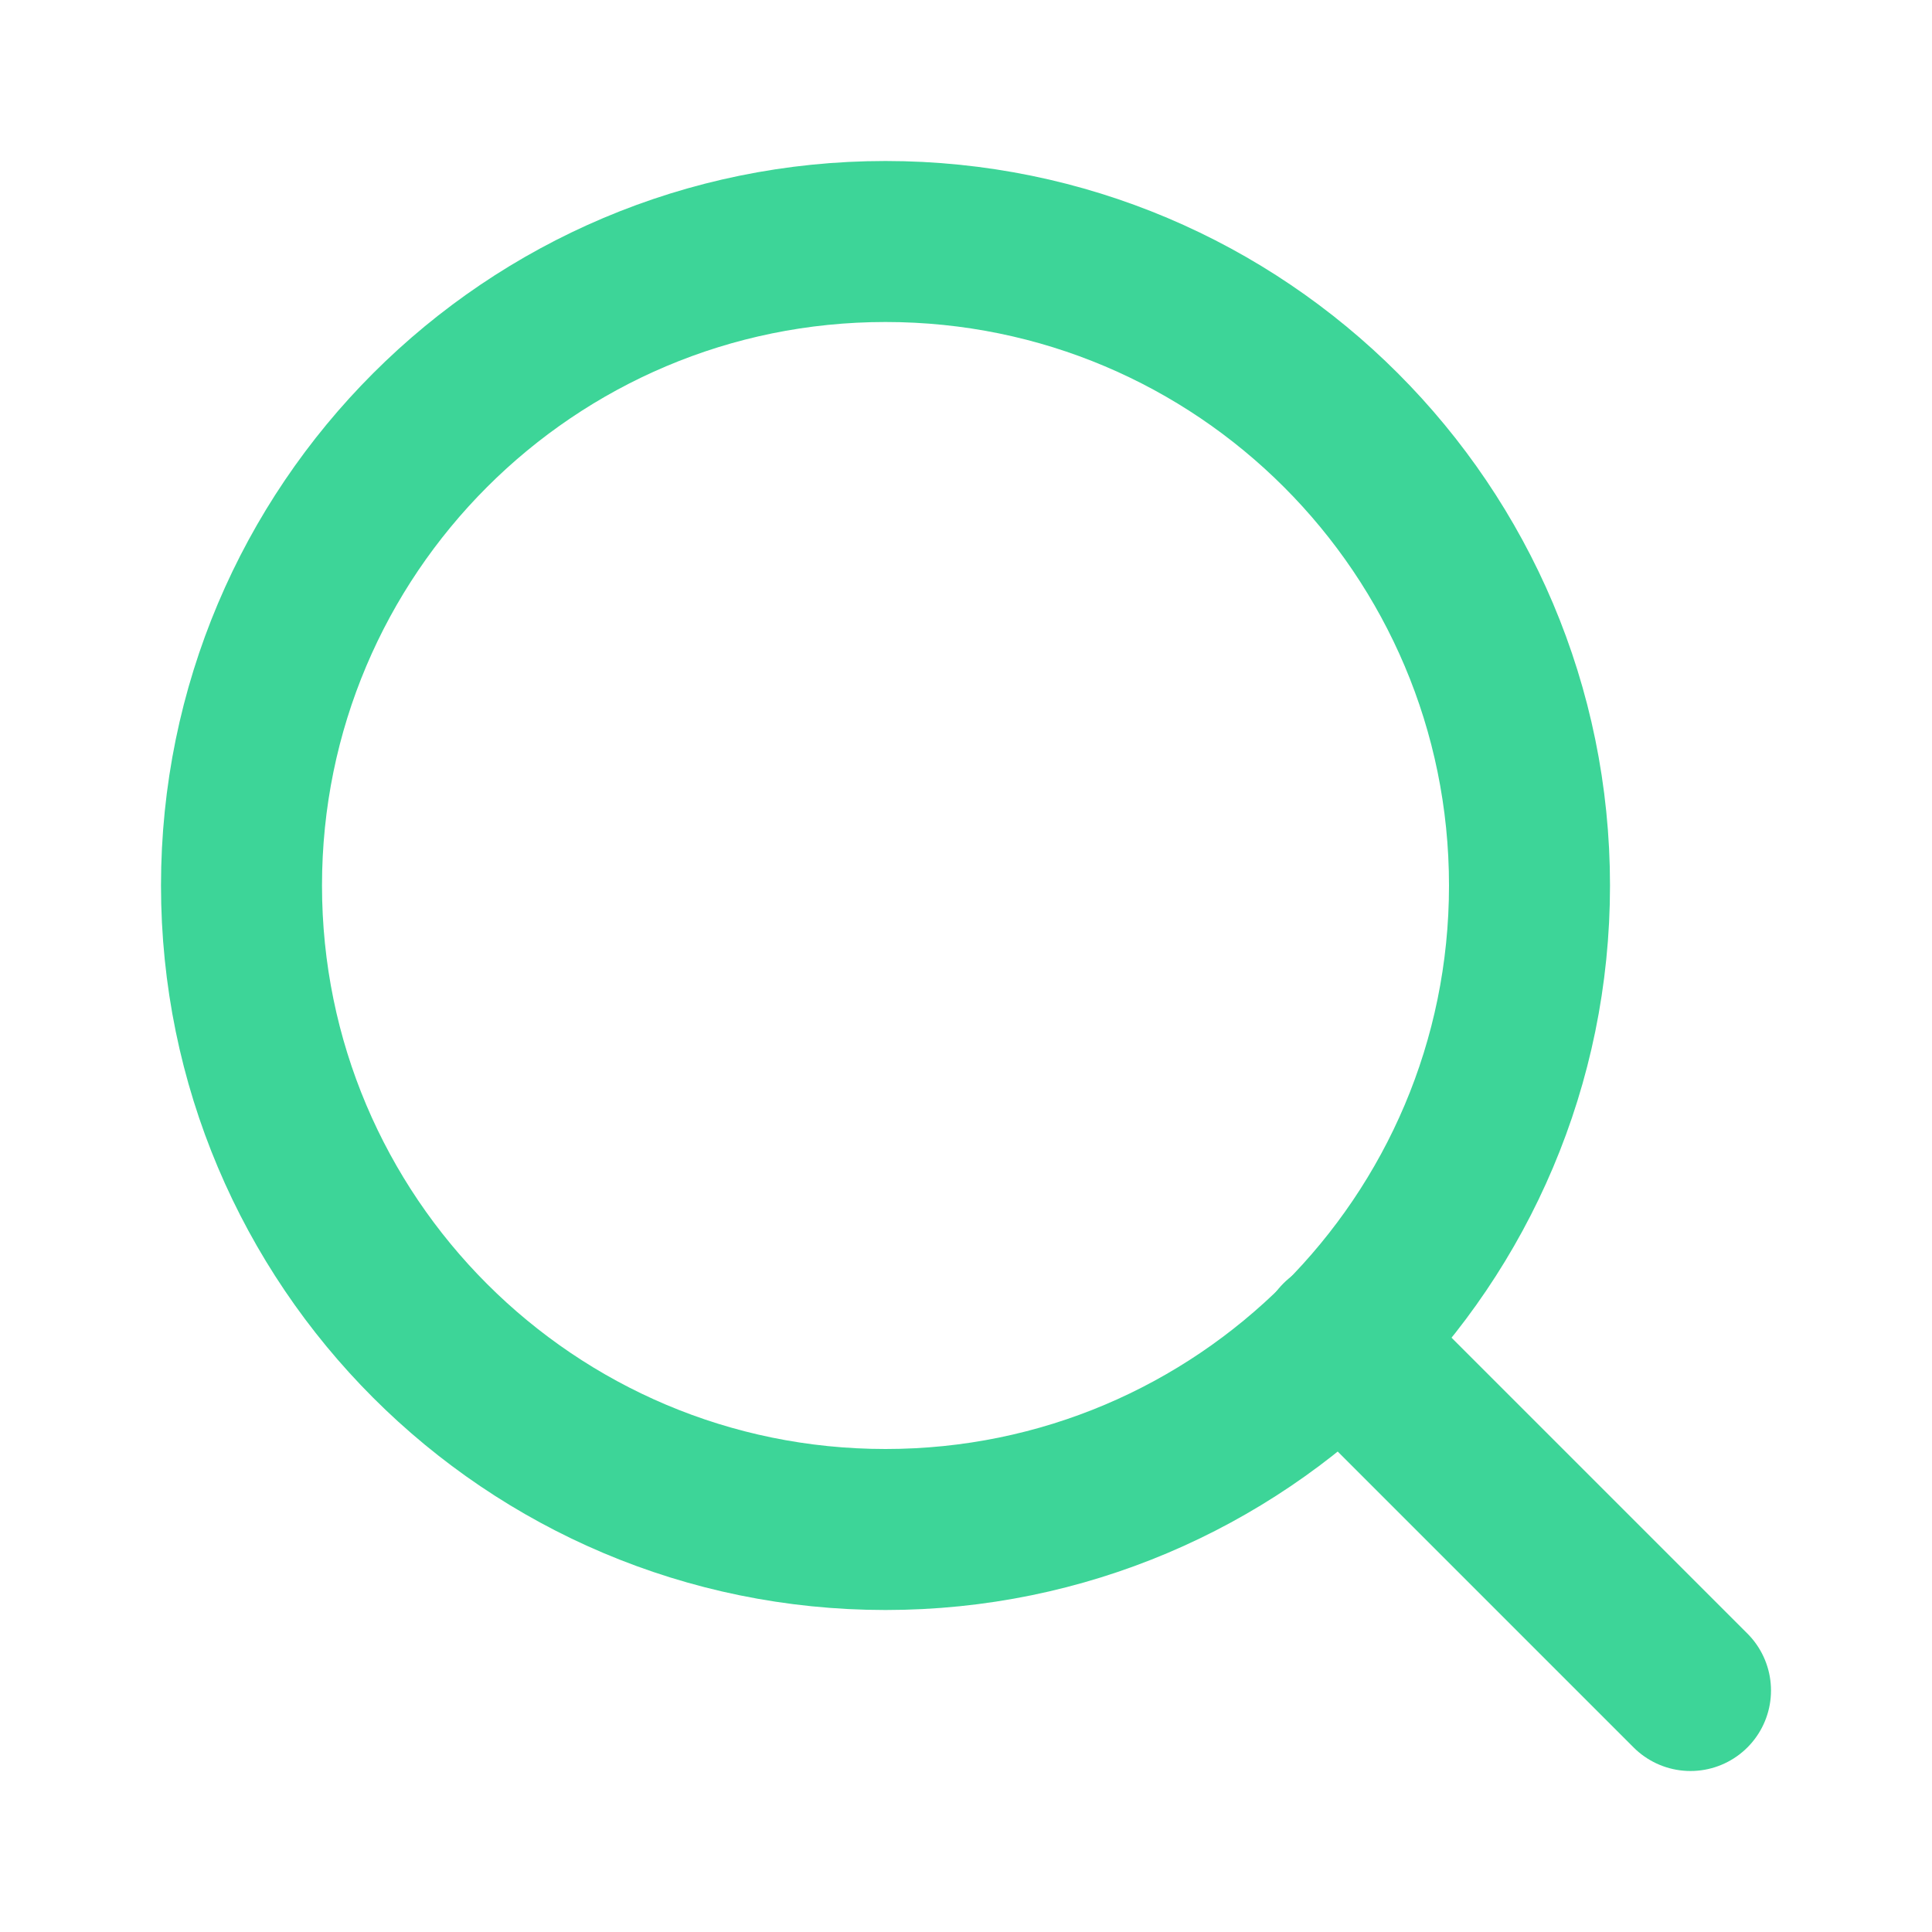
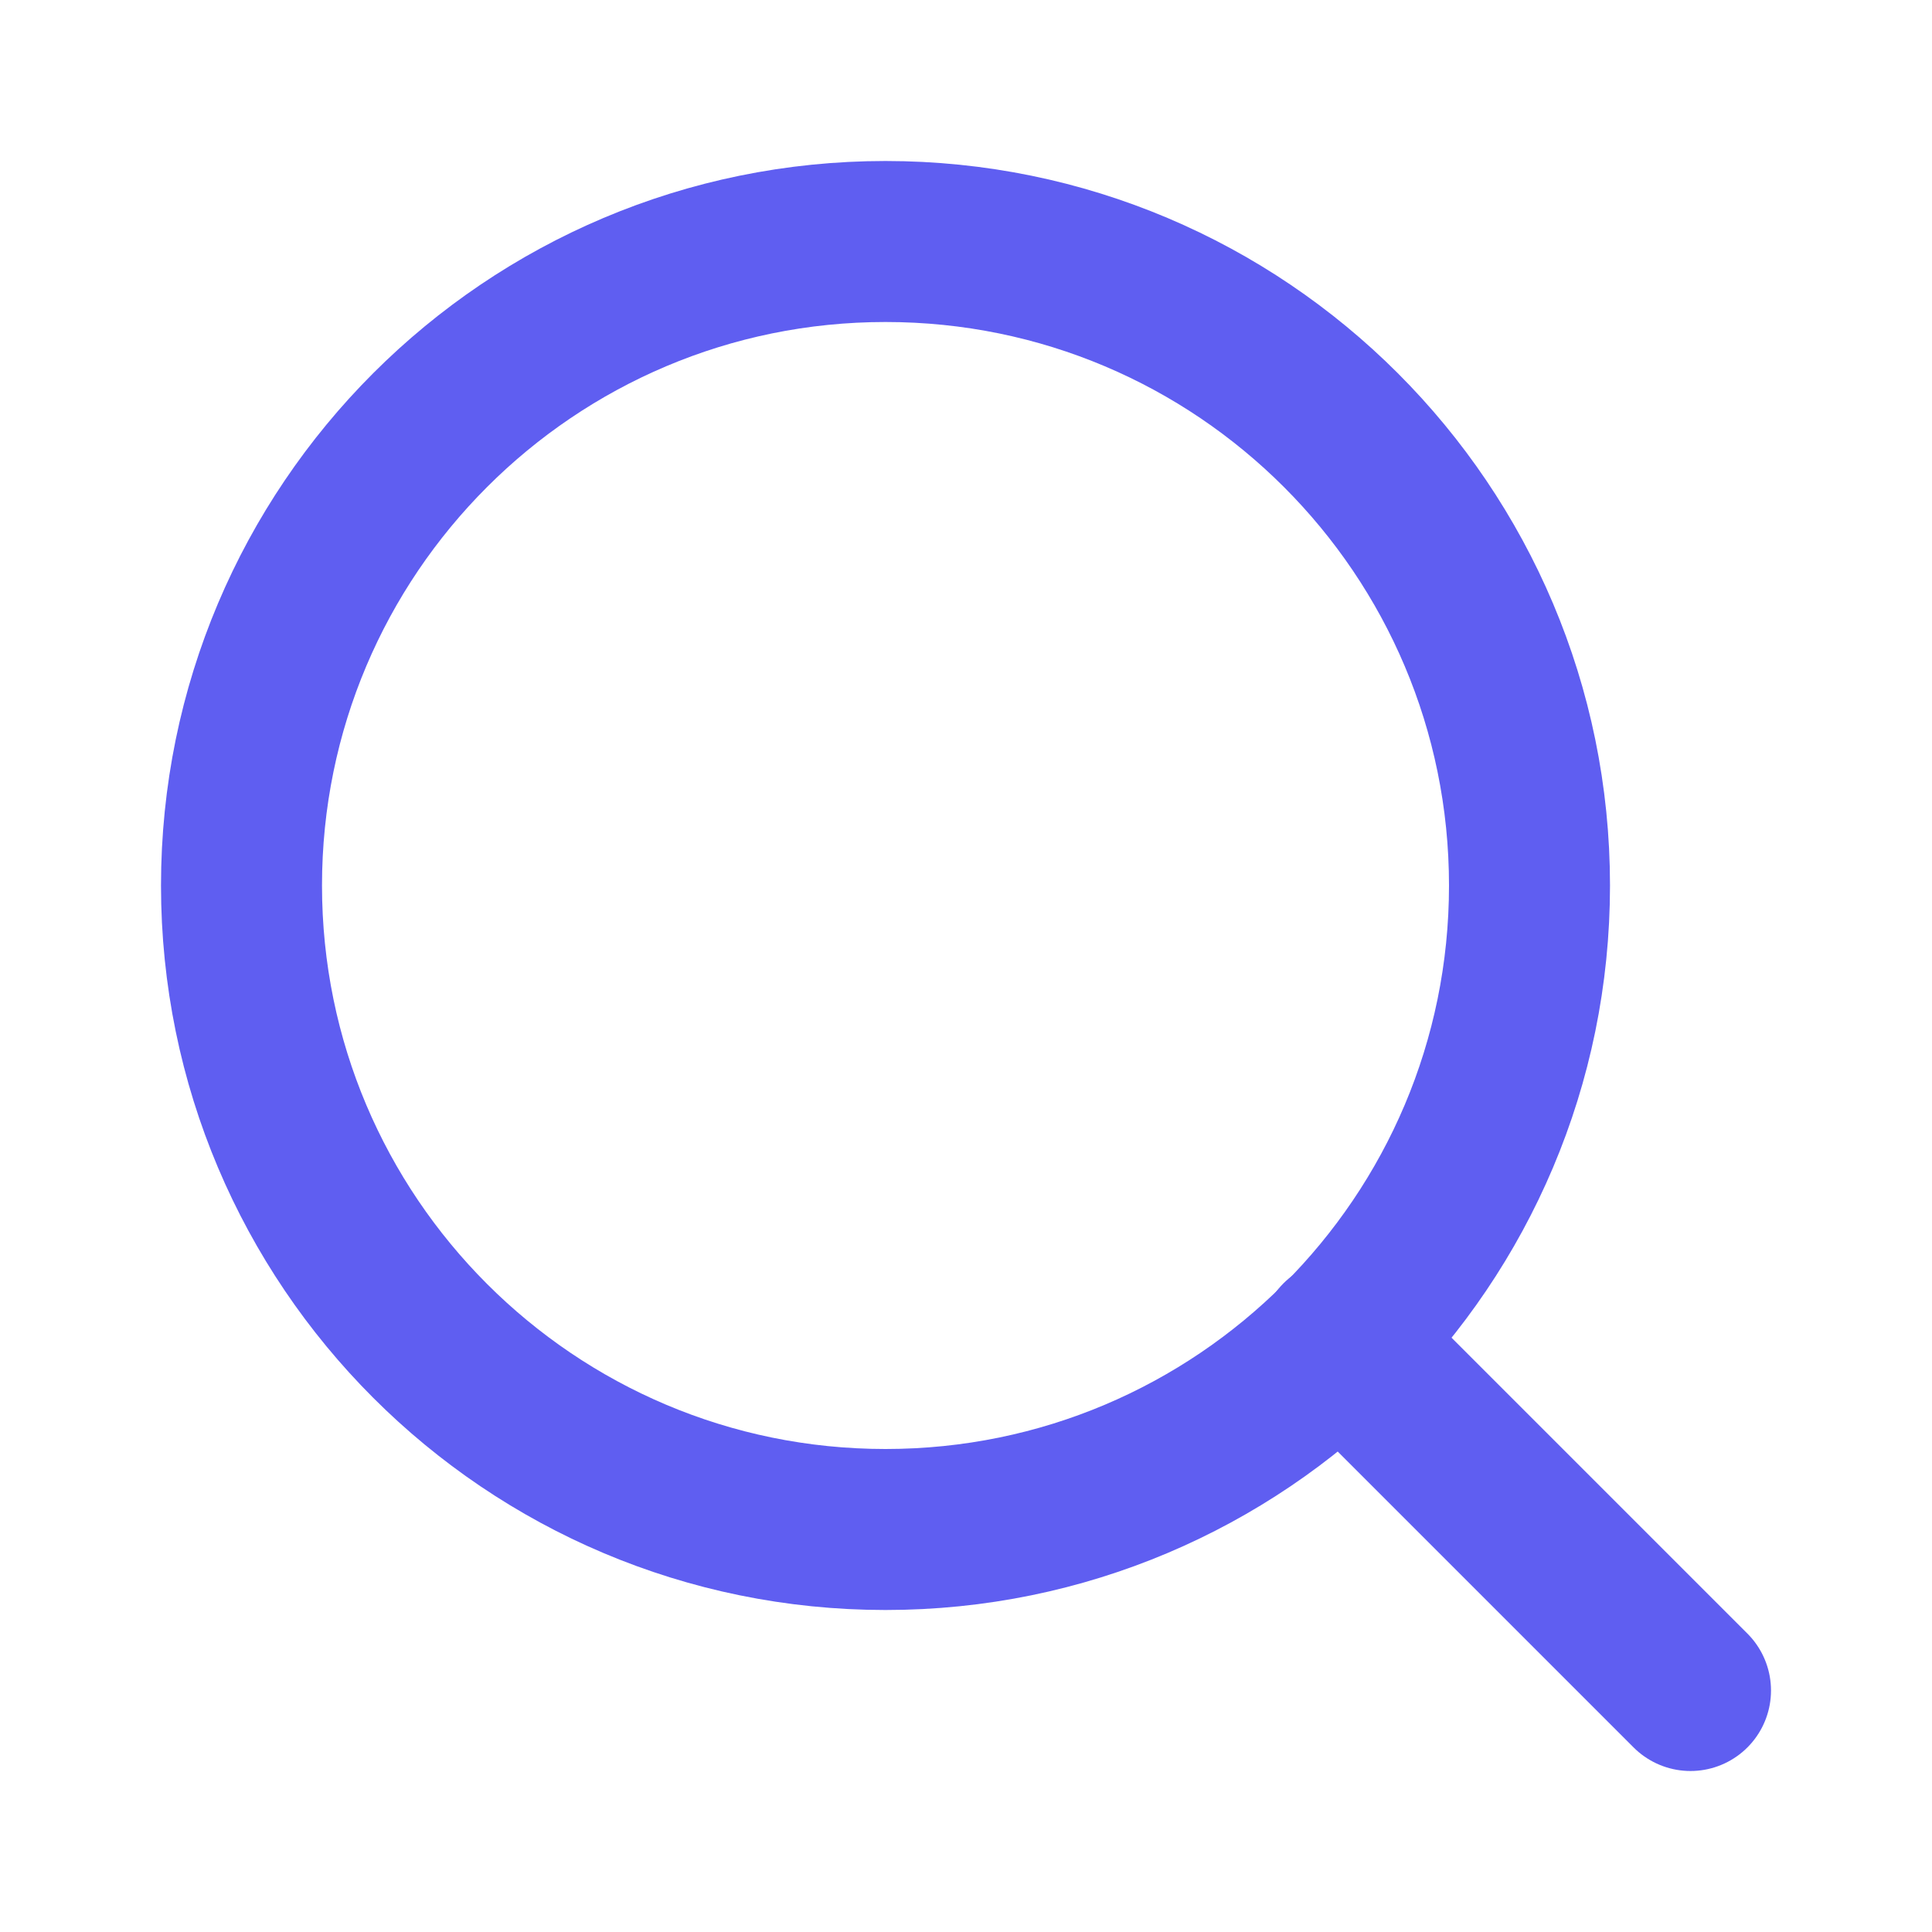
- <svg xmlns="http://www.w3.org/2000/svg" viewBox="0 0 24 24" fill="none" stroke="#3DD598" stroke-width="2" stroke-linecap="round" stroke-linejoin="round">
+ <svg xmlns="http://www.w3.org/2000/svg" viewBox="0 0 24 24" fill="none" stroke="#5f5ef1" stroke-width="2" stroke-linecap="round" stroke-linejoin="round">
  <circle cx="11" cy="11" r="8" />
  <line x1="21" y1="21" x2="16.65" y2="16.65" />
</svg>
